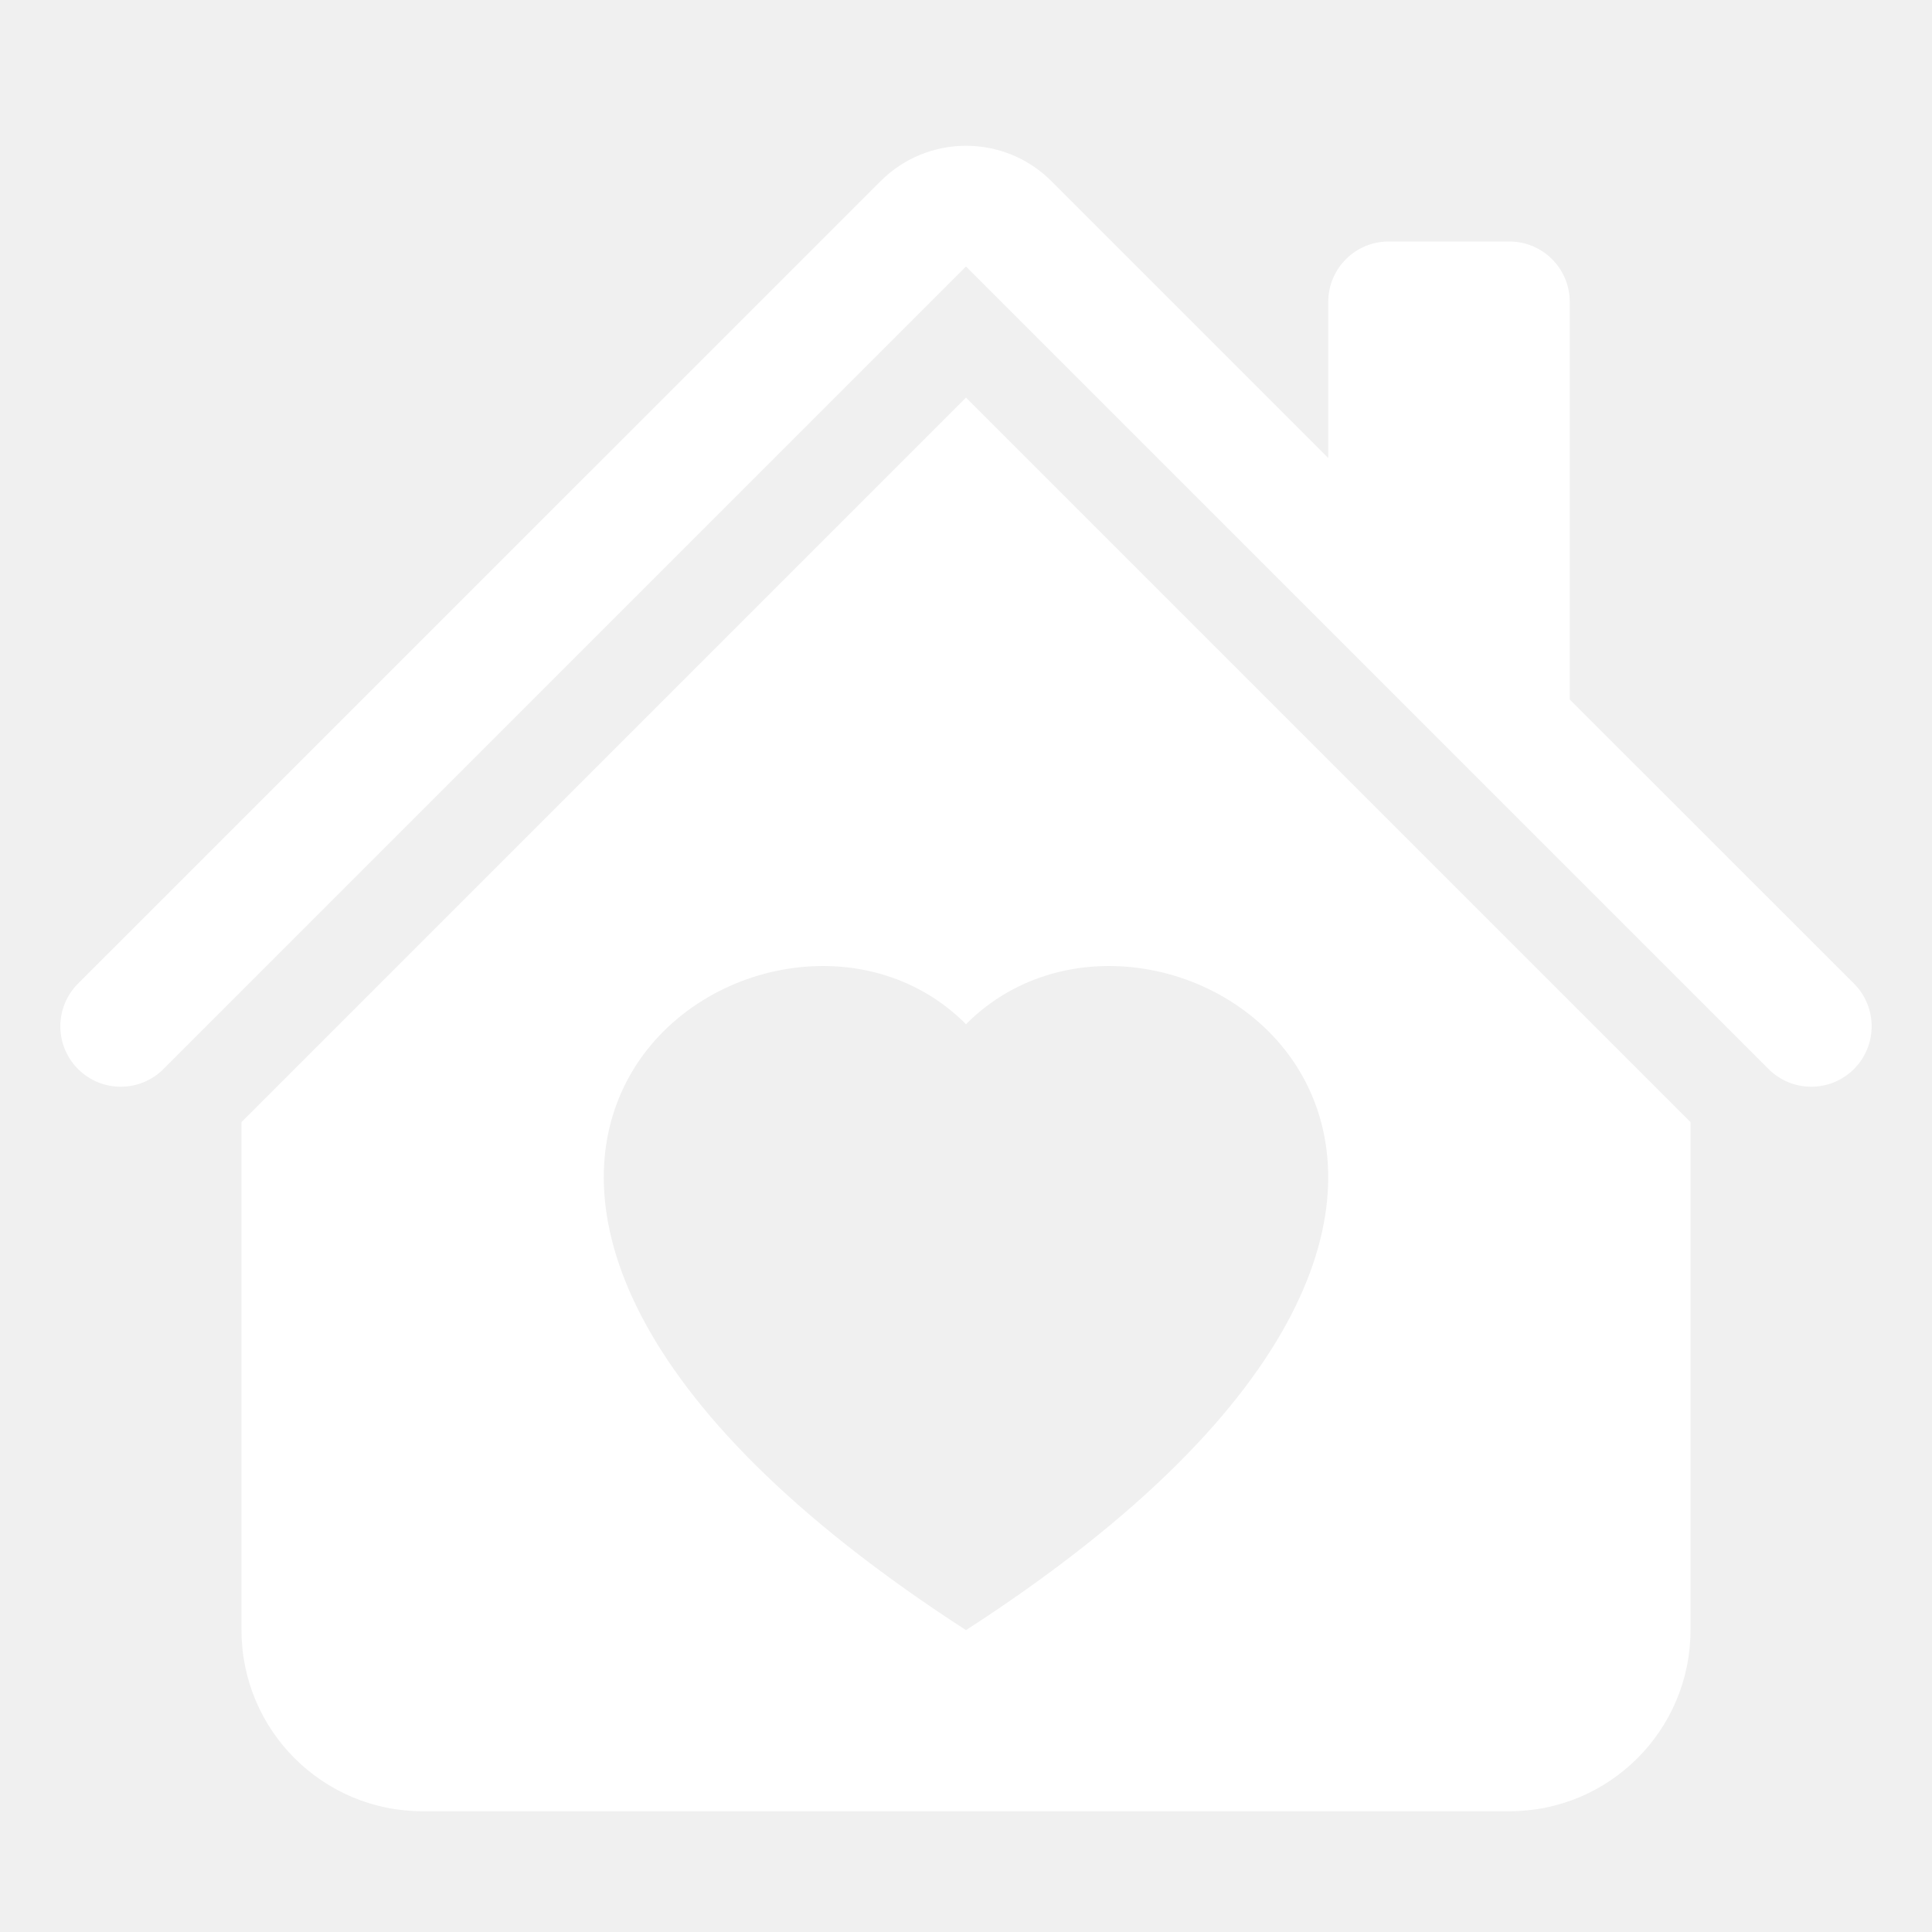
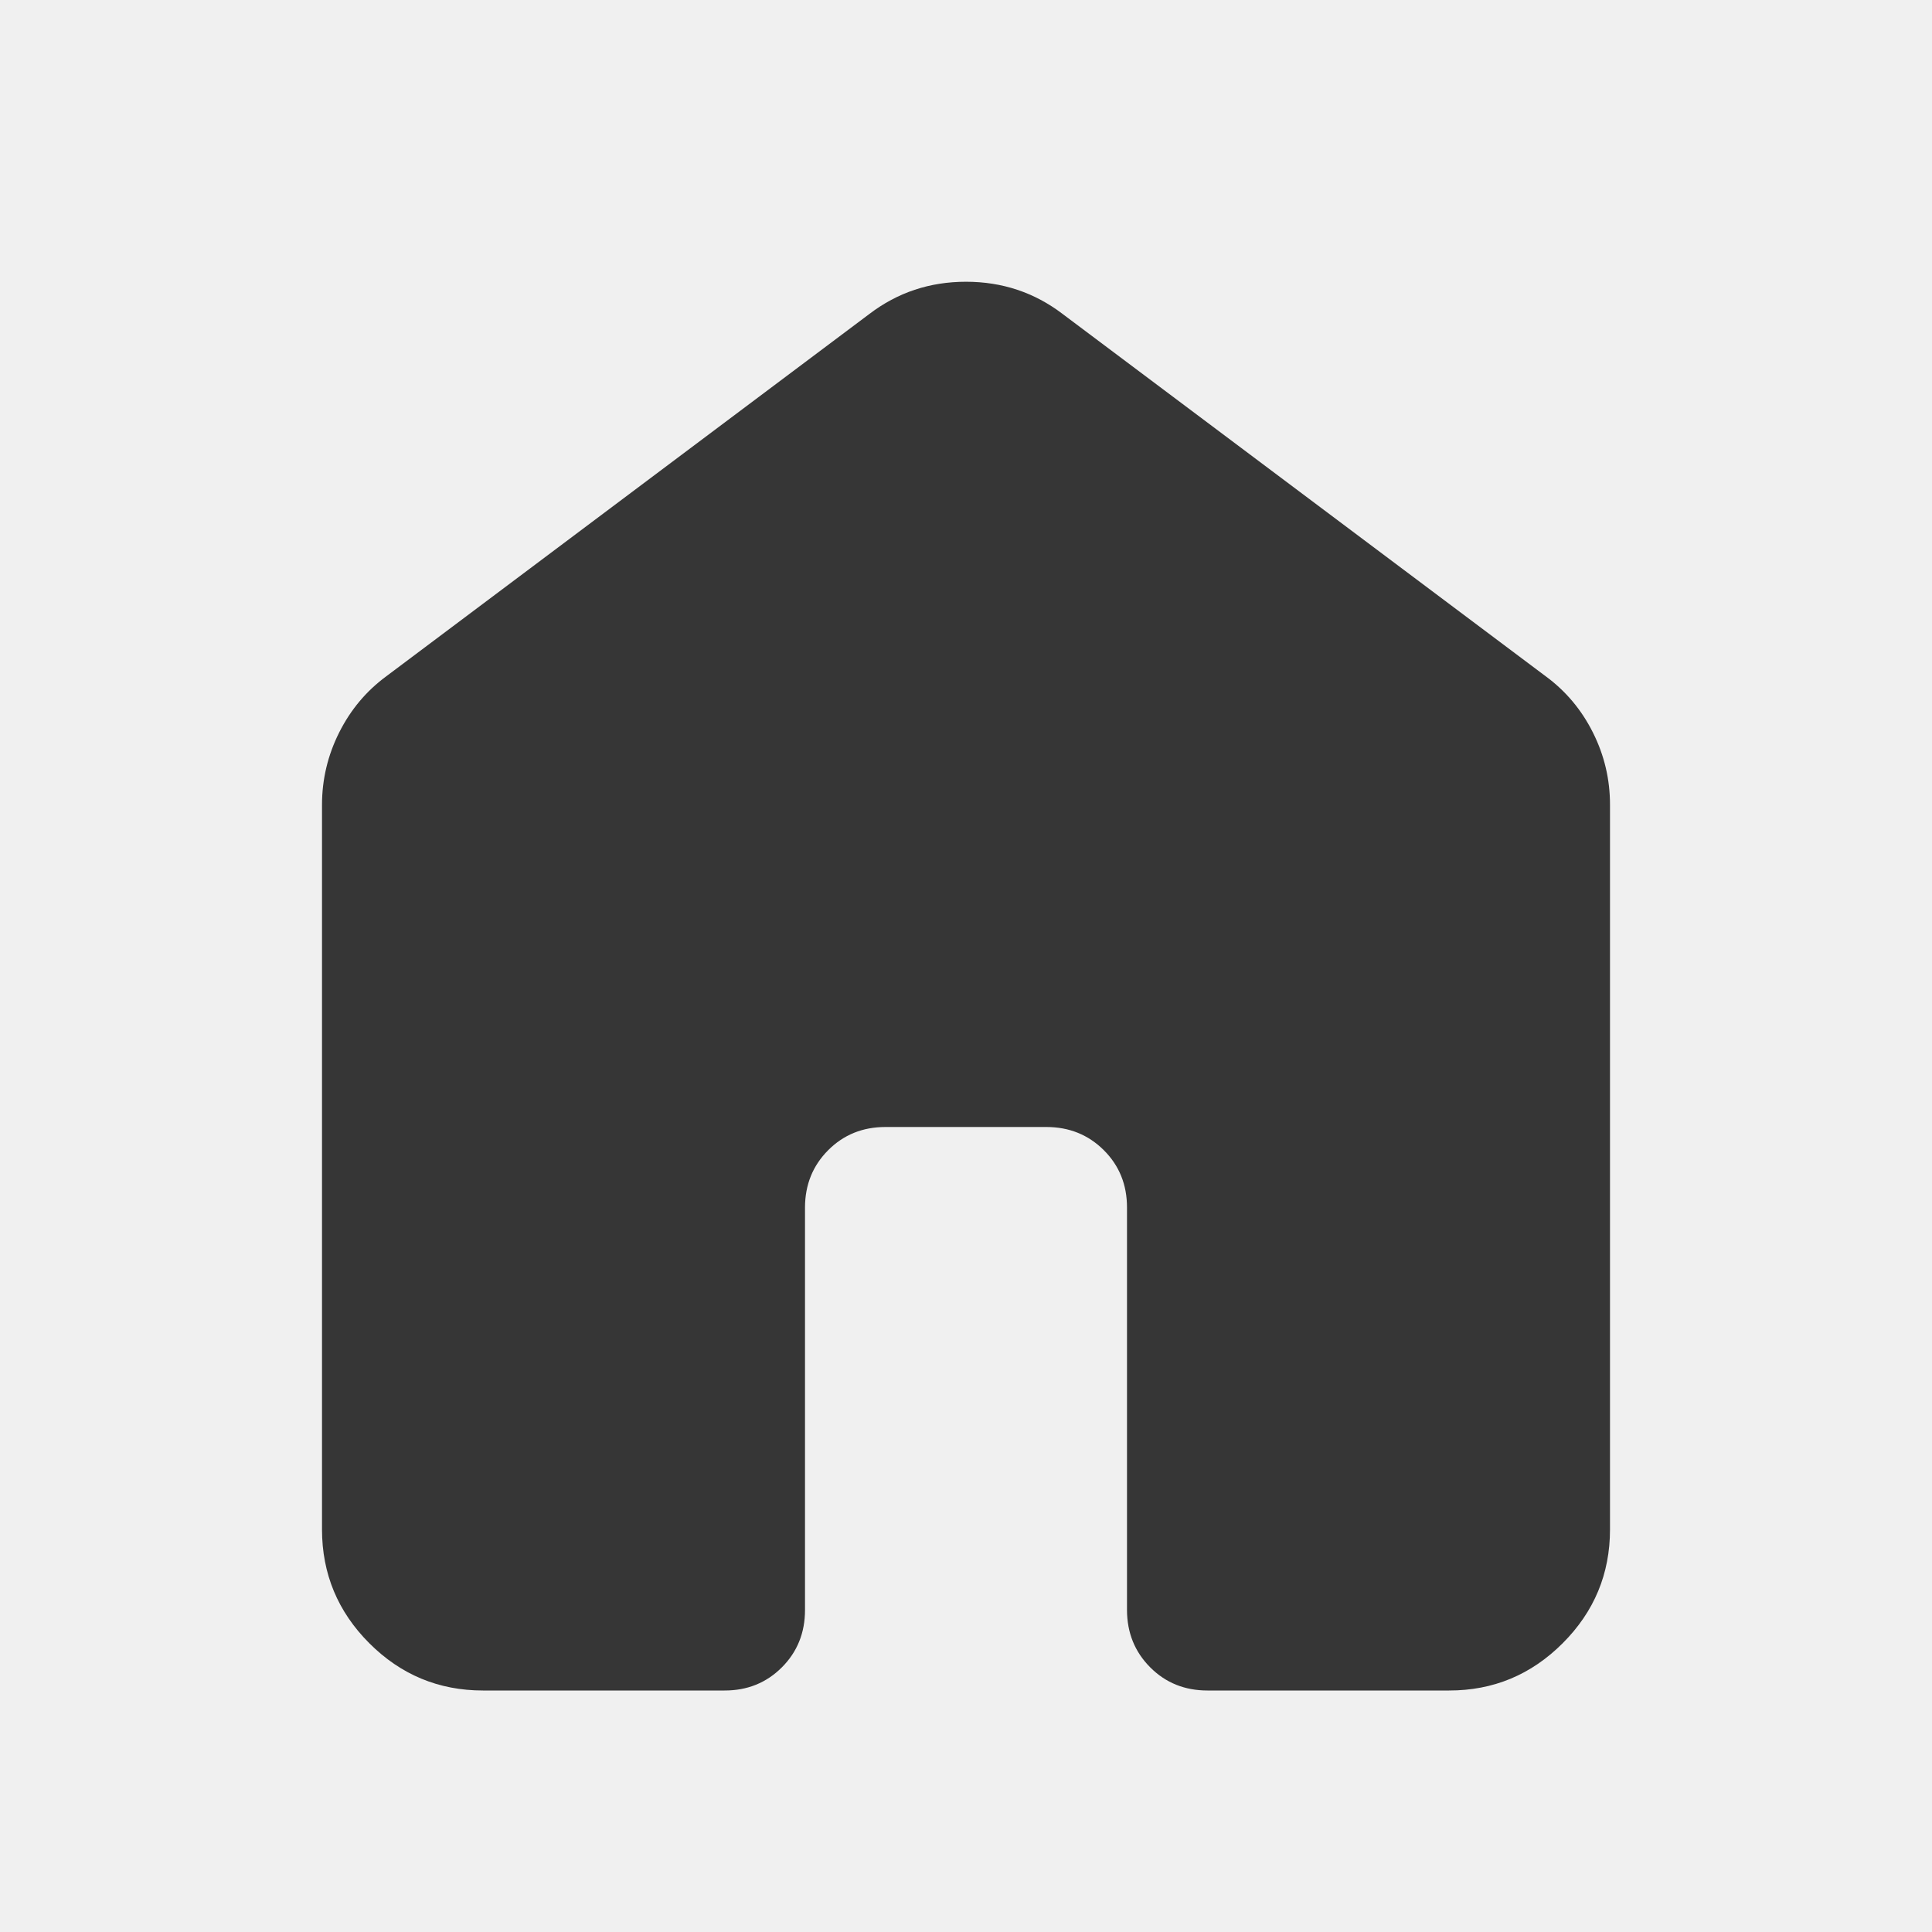
- <svg xmlns="http://www.w3.org/2000/svg" width="20" height="20" viewBox="0 0 16 16">
-   <g fill="#ffffff">
-     <path d="M7.293 1.5a1 1 0 0 1 1.414 0L11 3.793V2.5a.5.5 0 0 1 .5-.5h1a.5.5 0 0 1 .5.5v3.293l2.354 2.353a.5.5 0 0 1-.708.707L8 2.207L1.354 8.853a.5.5 0 1 1-.708-.707z" />
-     <path d="m14 9.293l-6-6l-6 6V13.5A1.5 1.5 0 0 0 3.5 15h9a1.5 1.5 0 0 0 1.5-1.5zm-6-.811c1.664-1.673 5.825 1.254 0 5.018c-5.825-3.764-1.664-6.691 0-5.018" />
-   </g>
+ <svg xmlns="http://www.w3.org/2000/svg" width="128" height="128" viewBox="0 0 24 24">
+   <path fill="#363636" d="M4 19v-9q0-.475.213-.9t.587-.7l6-4.5q.525-.4 1.2-.4t1.2.4l6 4.5q.375.275.588.7T20 10v9q0 .825-.588 1.413T18 21h-3q-.425 0-.712-.288T14 20v-5q0-.425-.288-.712T13 14h-2q-.425 0-.712.288T10 15v5q0 .425-.288.713T9 21H6q-.825 0-1.412-.587T4 19" />
</svg>
